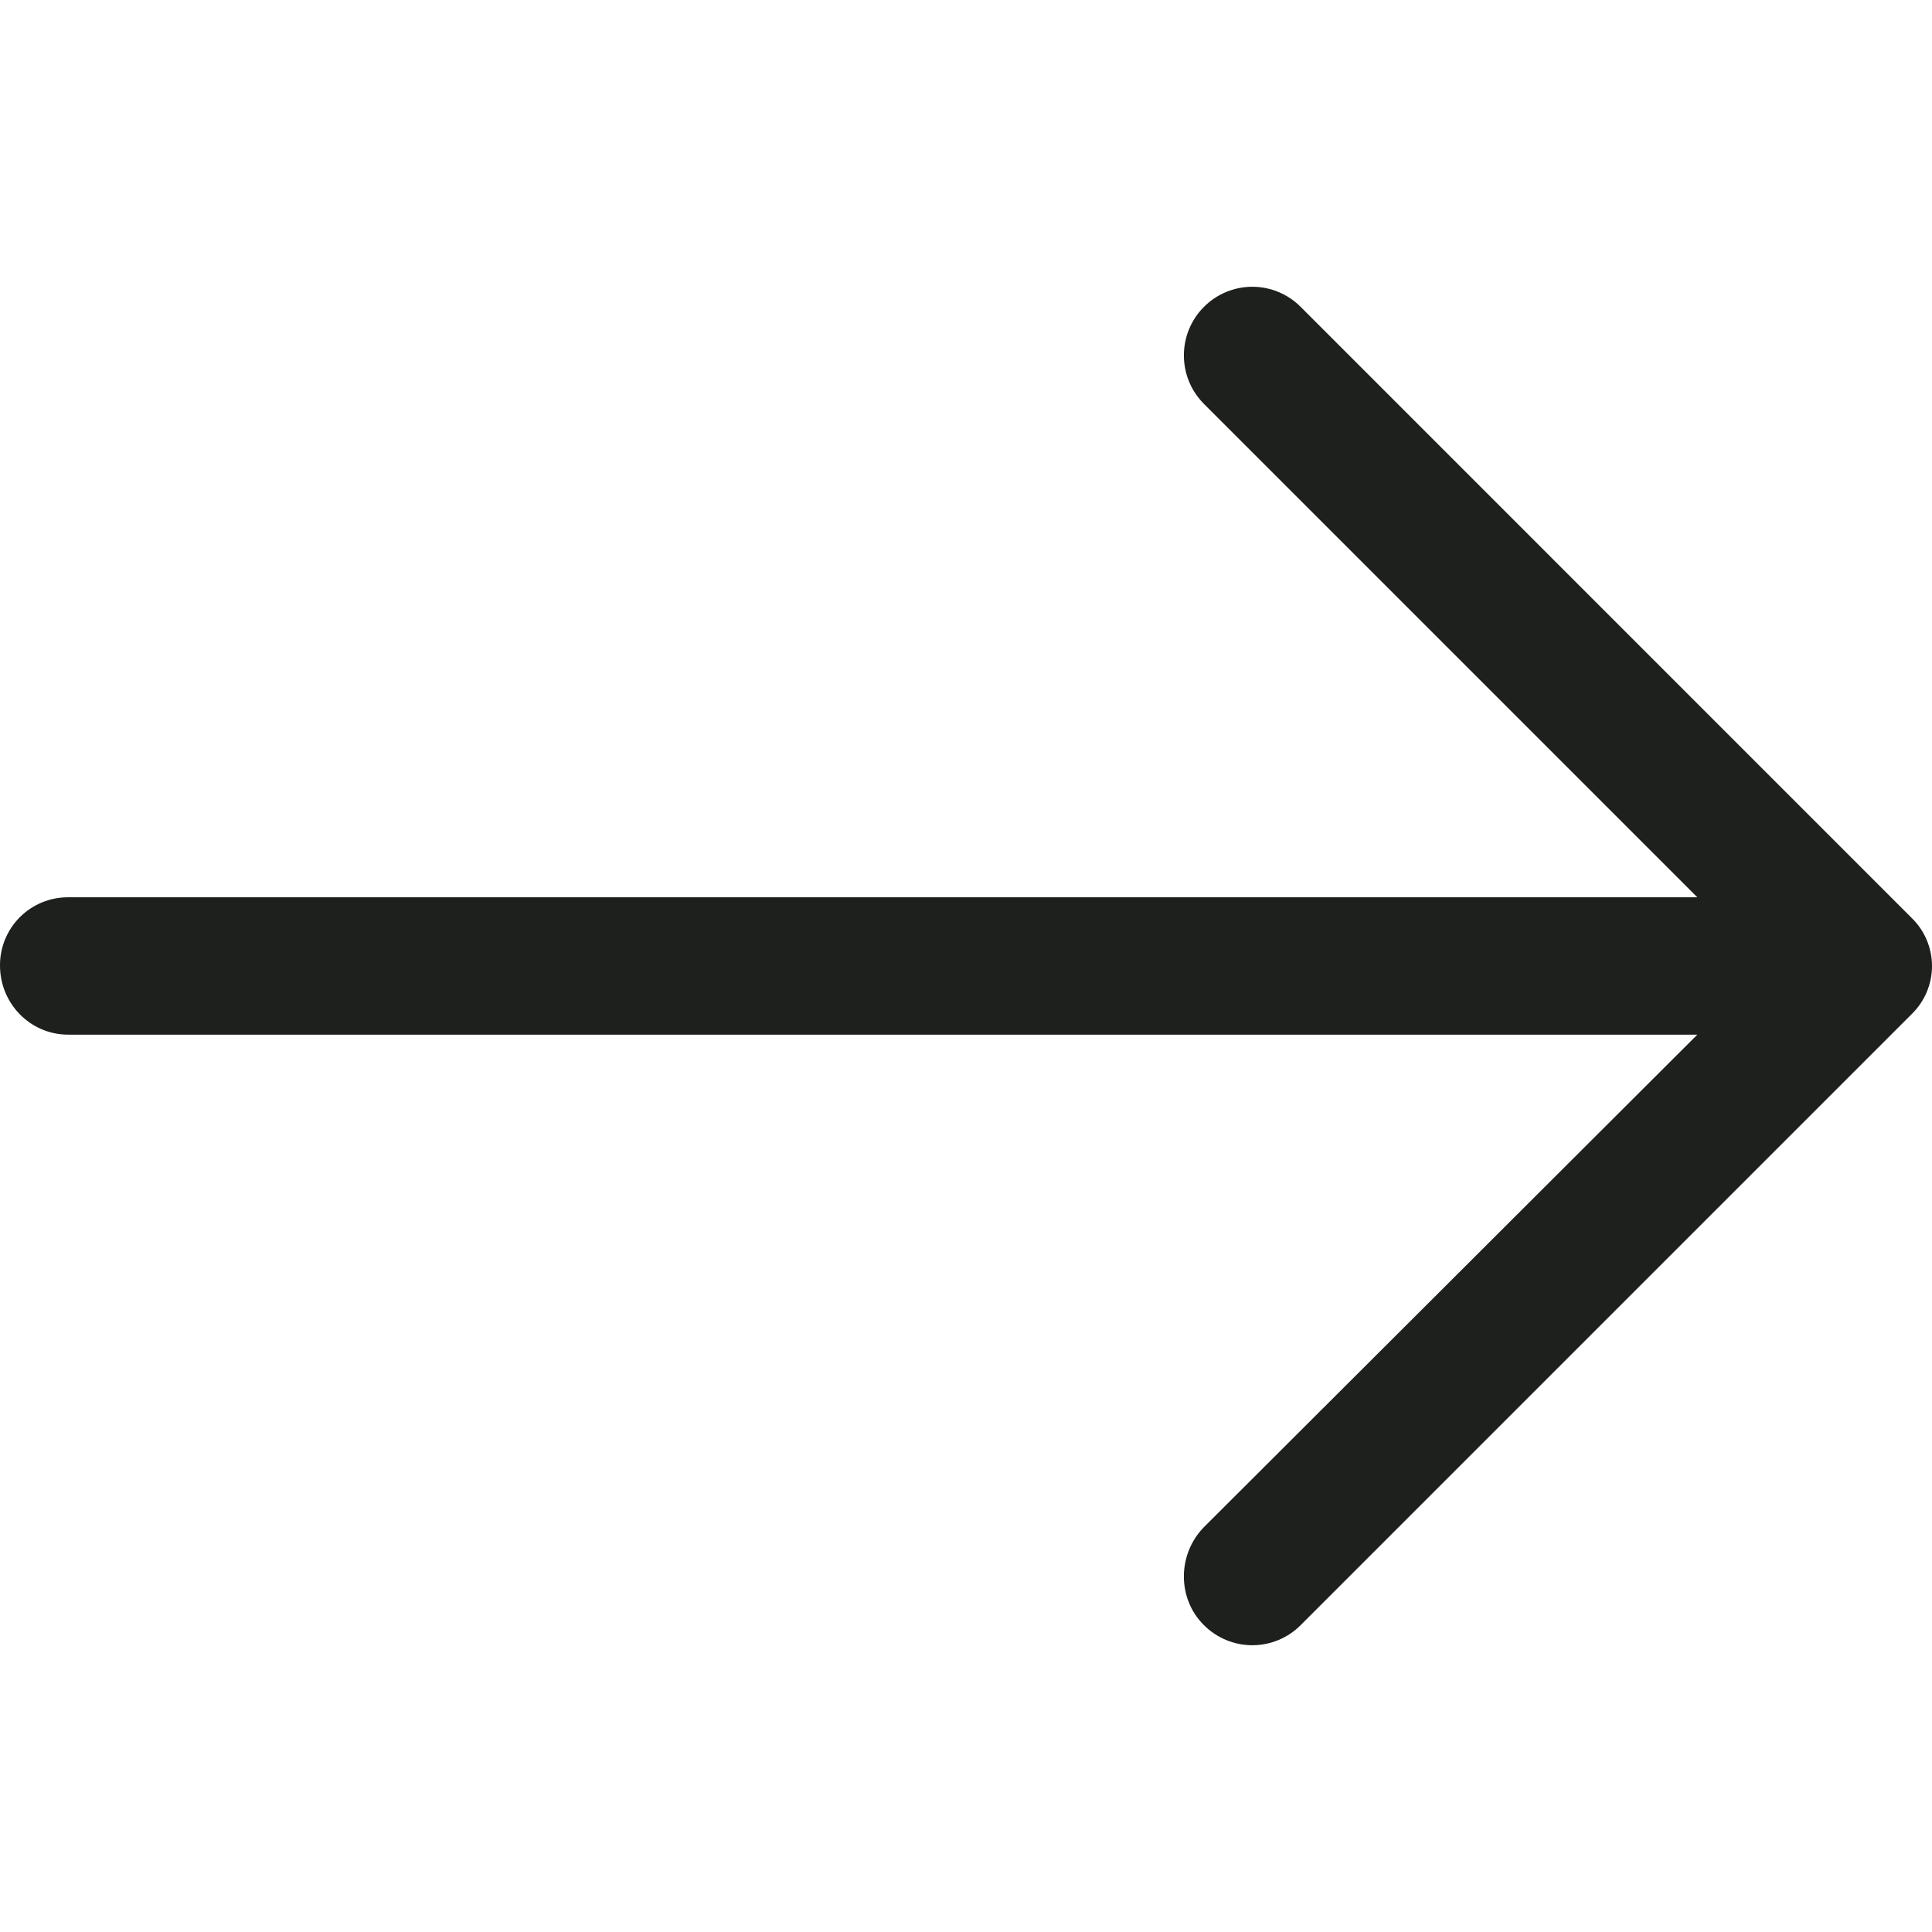
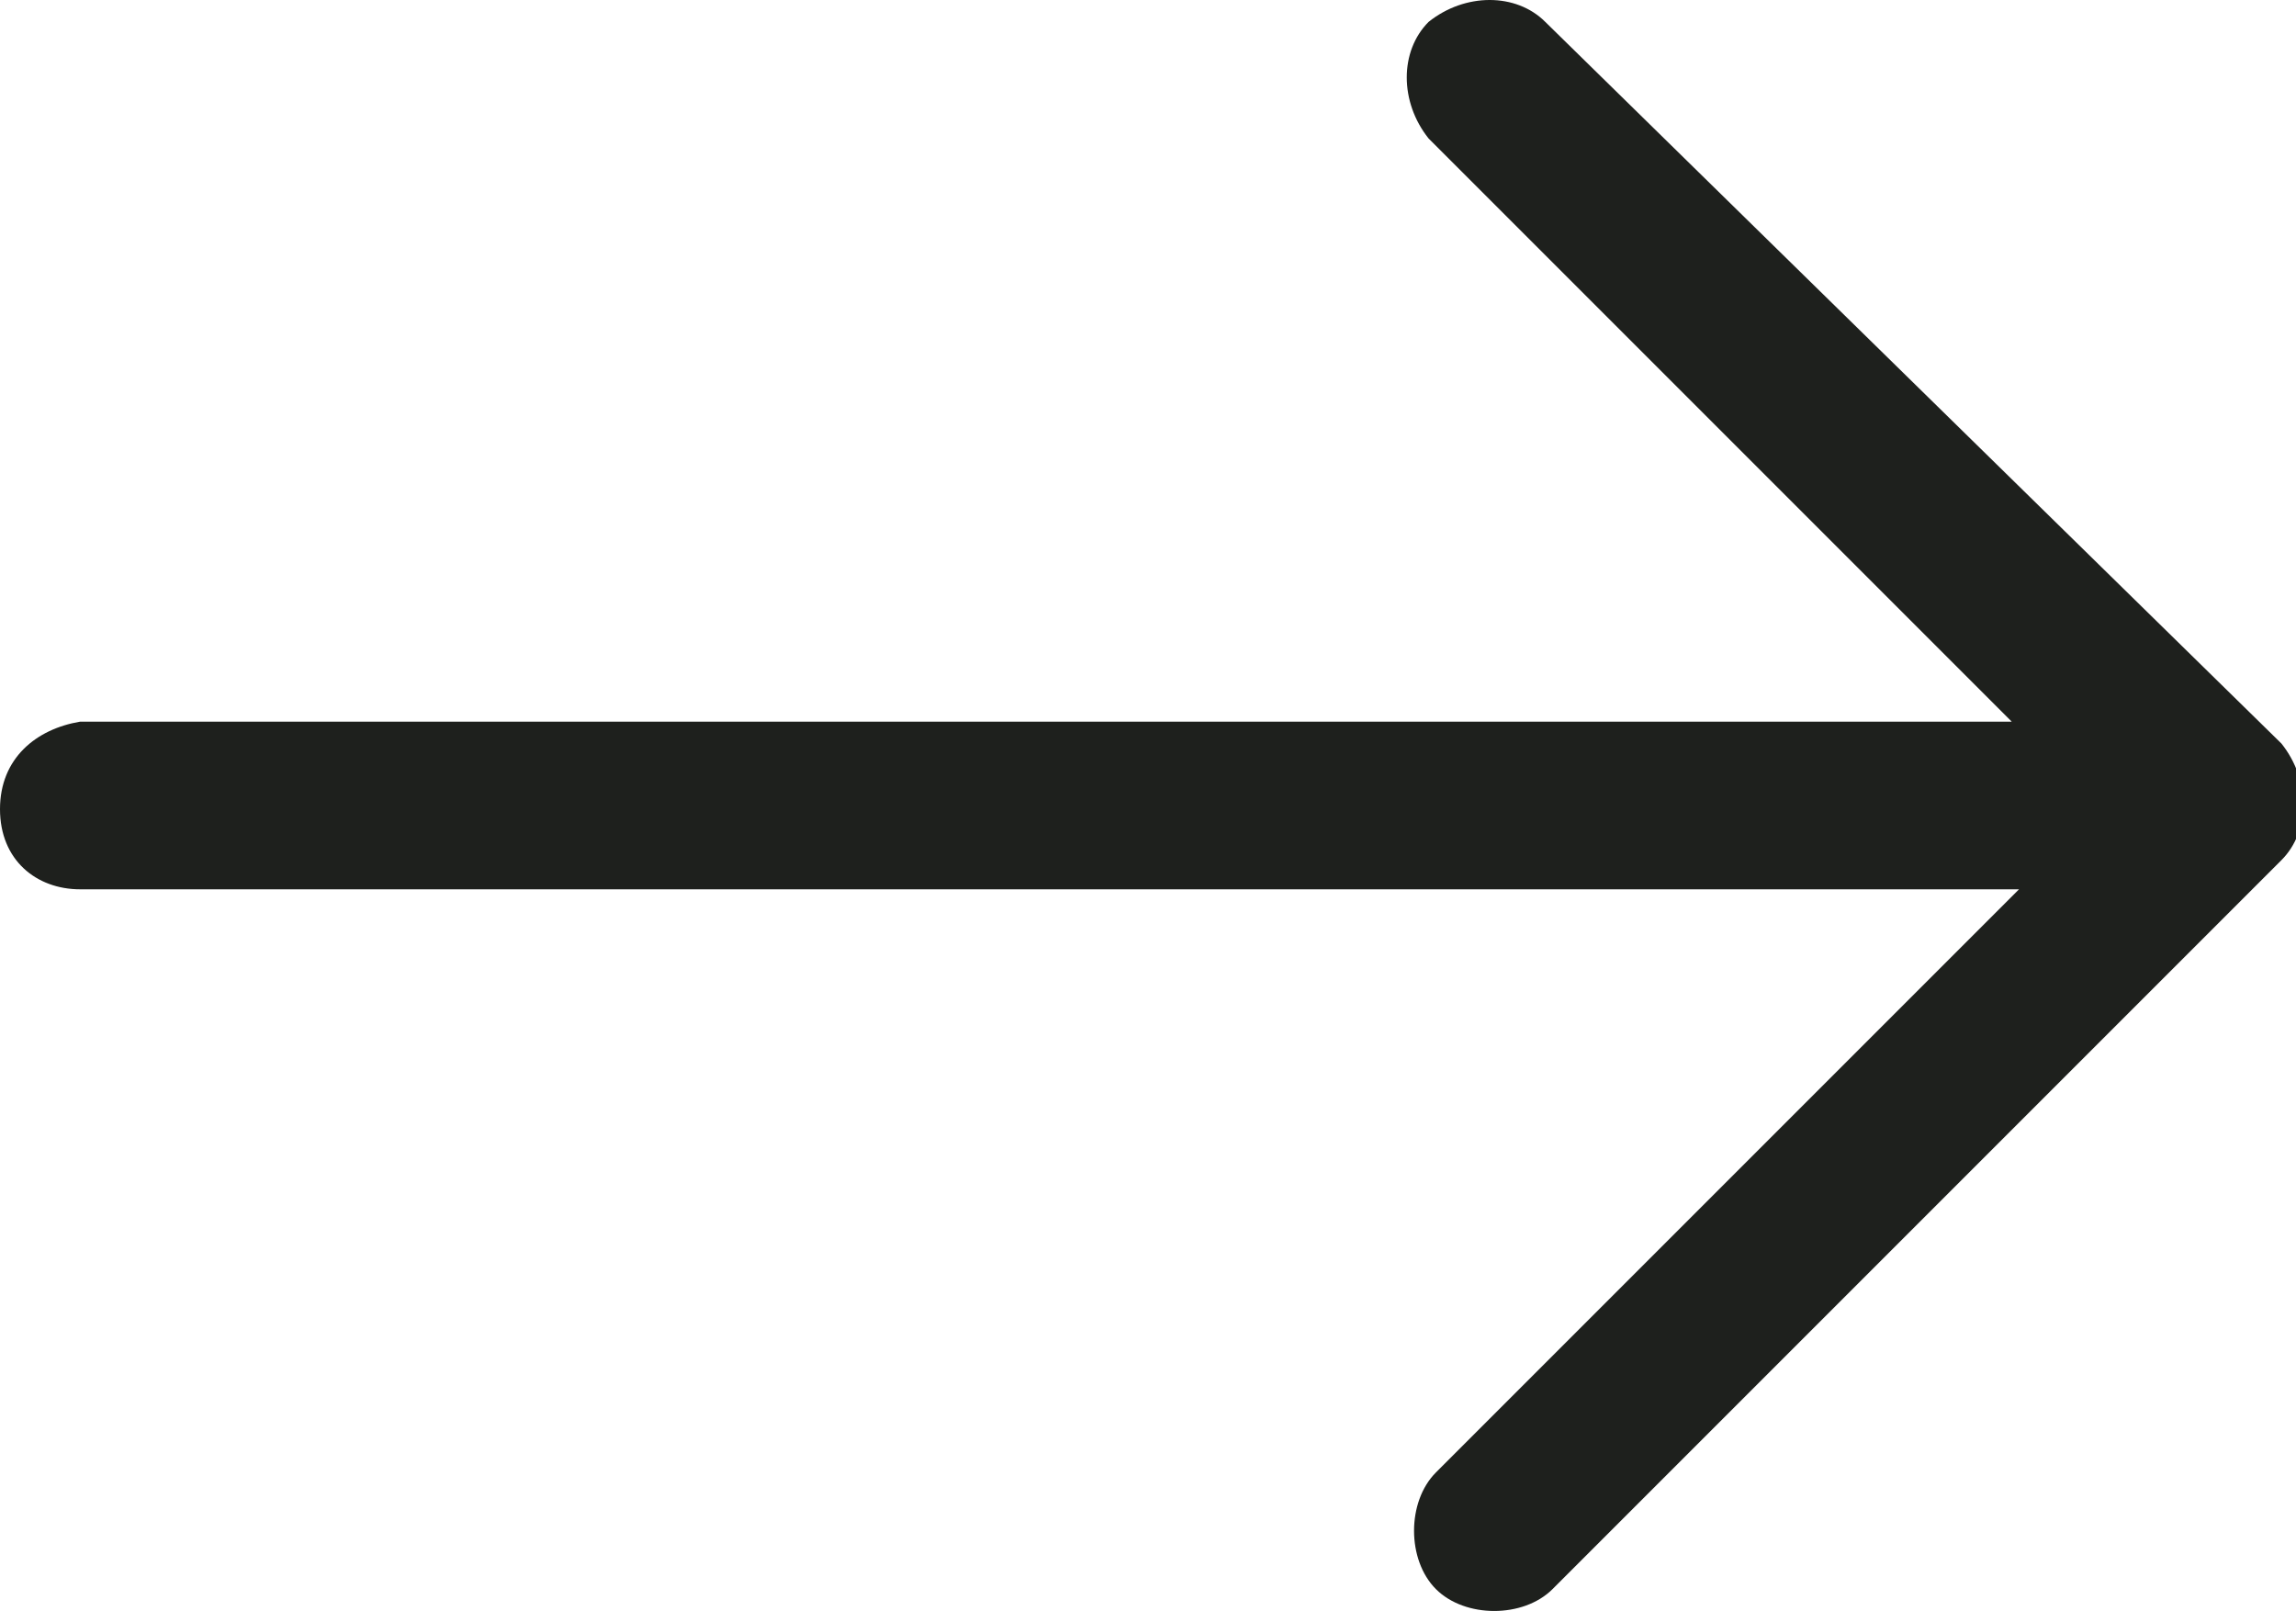
- <svg xmlns="http://www.w3.org/2000/svg" viewBox="0 0 31.49 31.49">
-   <path d="M21.205 5.007a1.112 1.112 0 0 0-1.587 0 1.12 1.12 0 0 0 0 1.571l8.047 8.047H1.111A1.106 1.106 0 0 0 0 15.737c0 .619.492 1.127 1.111 1.127h26.554l-8.047 8.032c-.429.444-.429 1.159 0 1.587a1.112 1.112 0 0 0 1.587 0l9.952-9.952a1.093 1.093 0 0 0 0-1.571l-9.952-9.953z" fill="#1e201d" />
+ <svg xmlns="http://www.w3.org/2000/svg" viewBox="0 0 31.5 22.1">
+   <path d="M21.2.3c-.4-.4-1.1-.4-1.6 0-.4.4-.4 1.1 0 1.6l8 8H1.1c-.6.1-1.1.5-1.1 1.2s.5 1.1 1.1 1.1h26.6l-8 8c-.4.4-.4 1.2 0 1.6.4.4 1.2.4 1.6 0l10-10c.4-.4.4-1.1 0-1.6L21.2.3z" fill="#1e201d" />
</svg>
